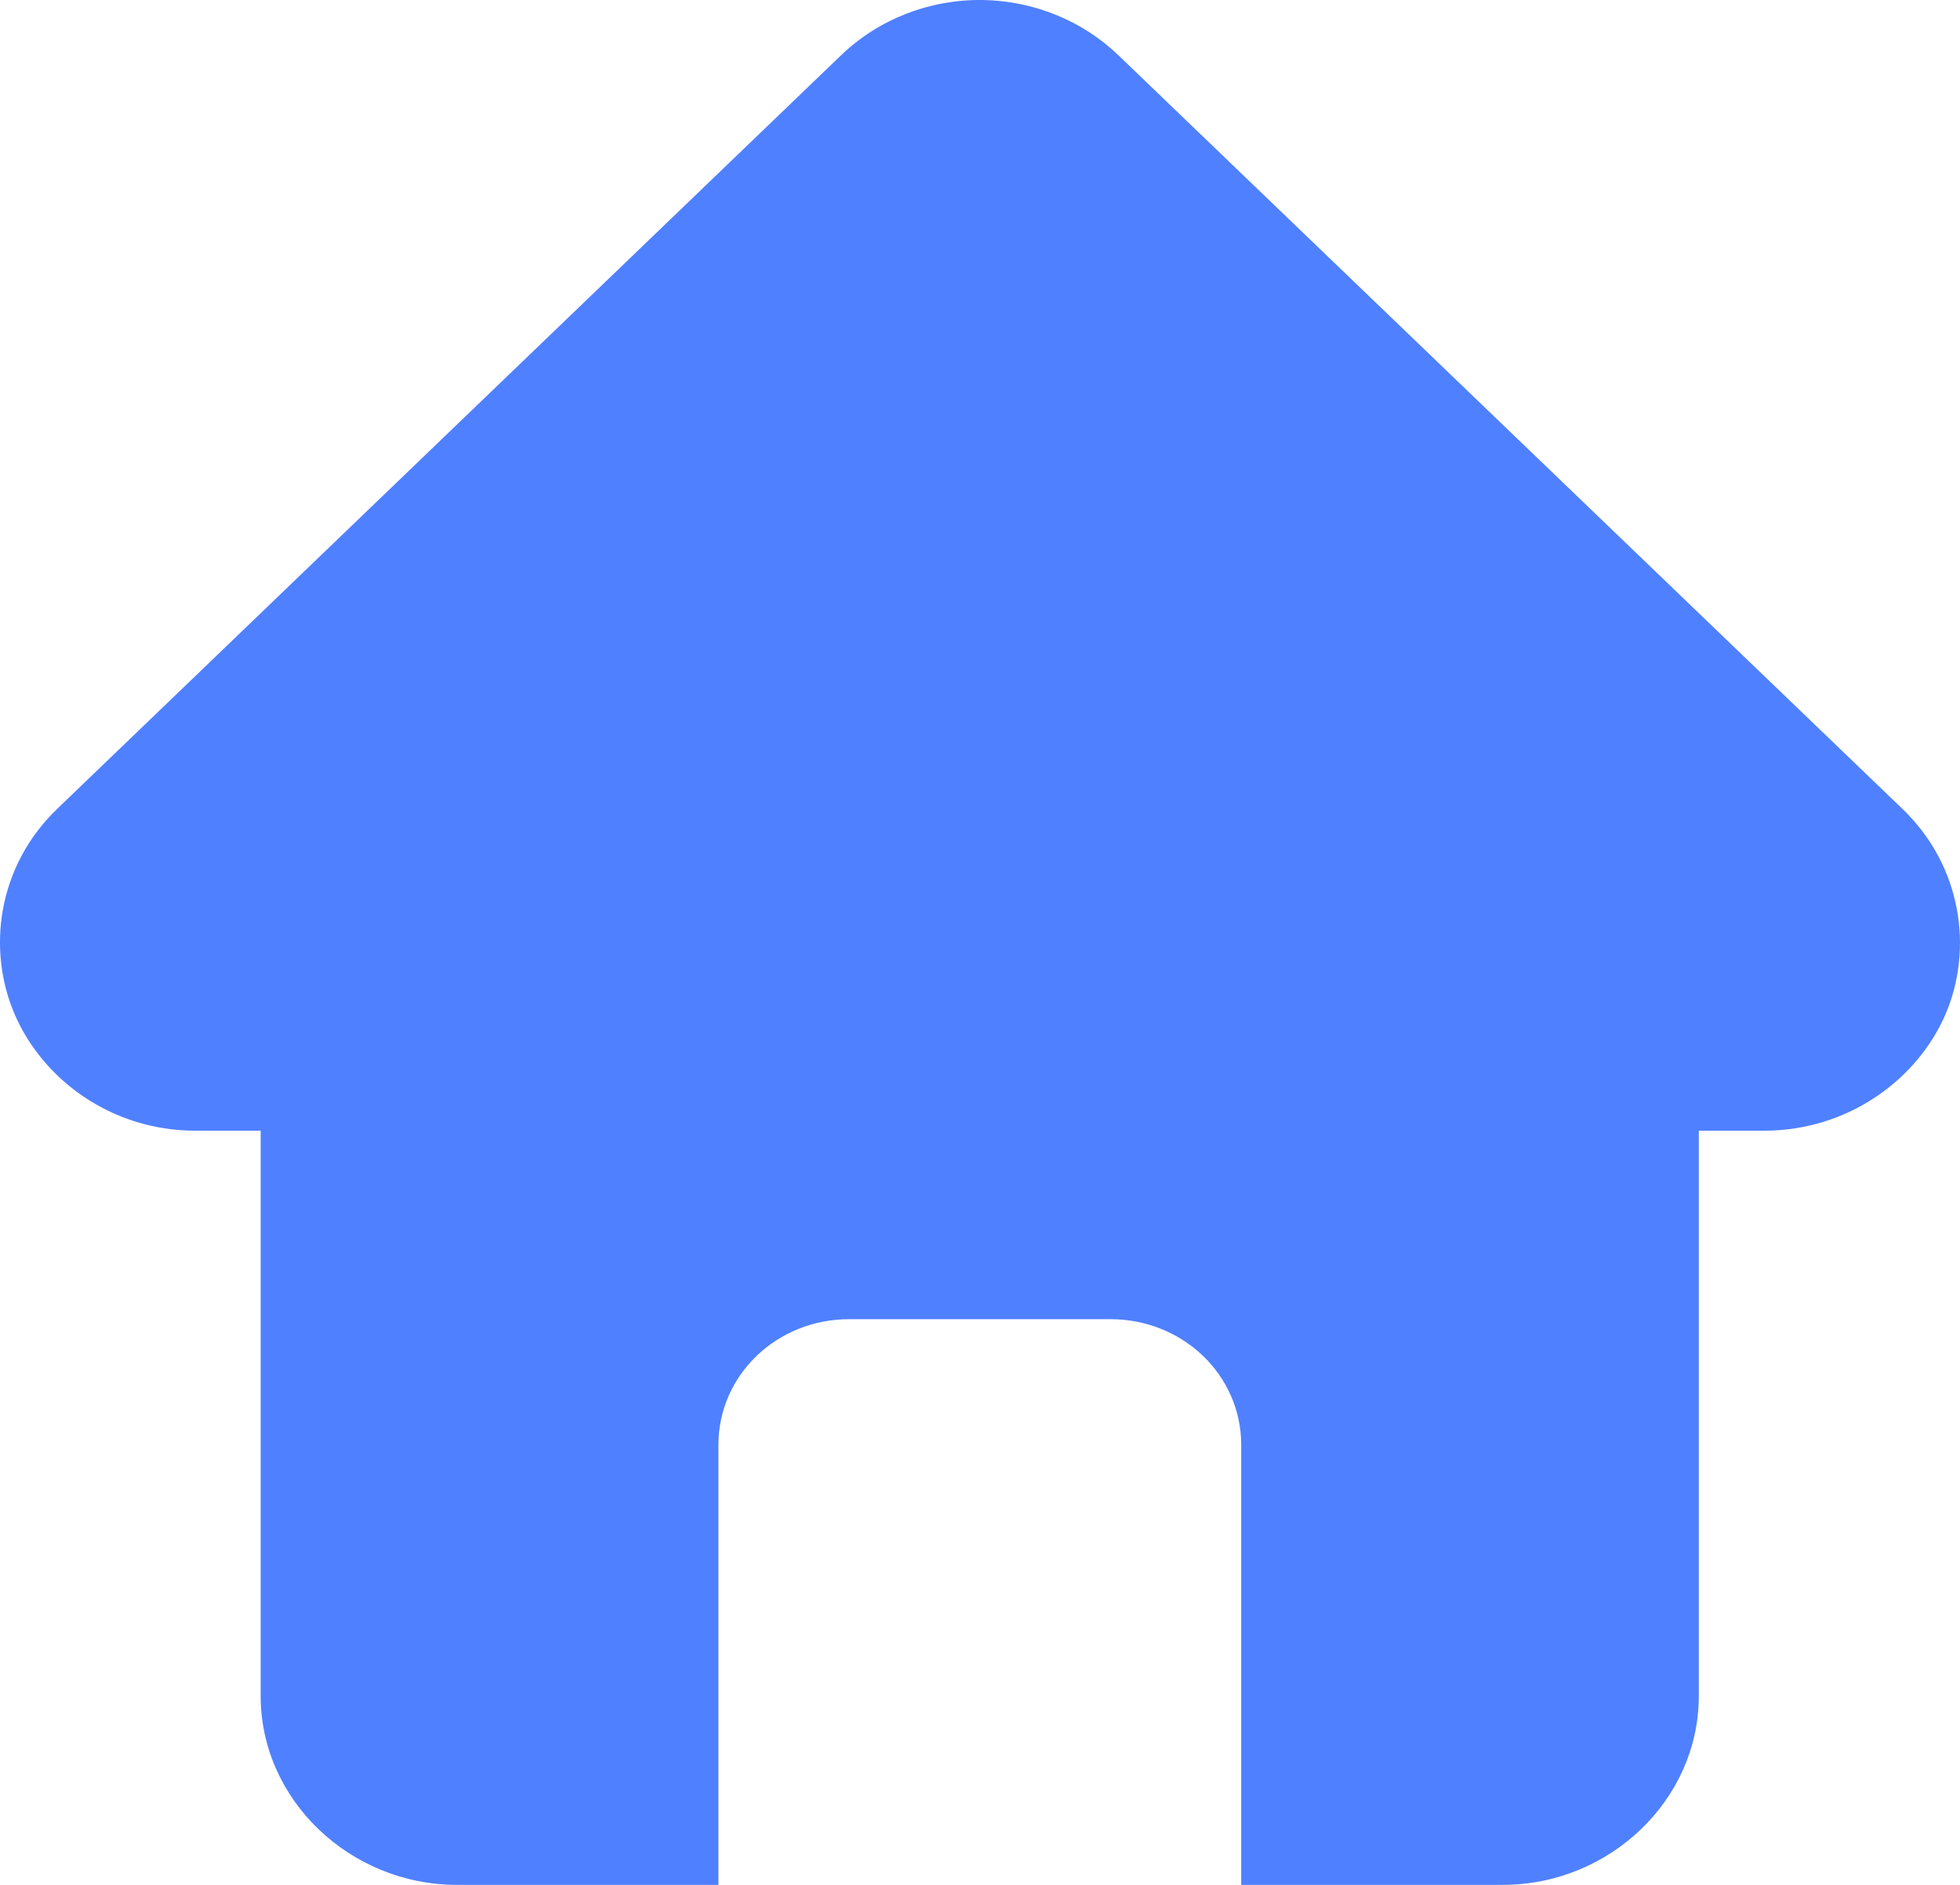
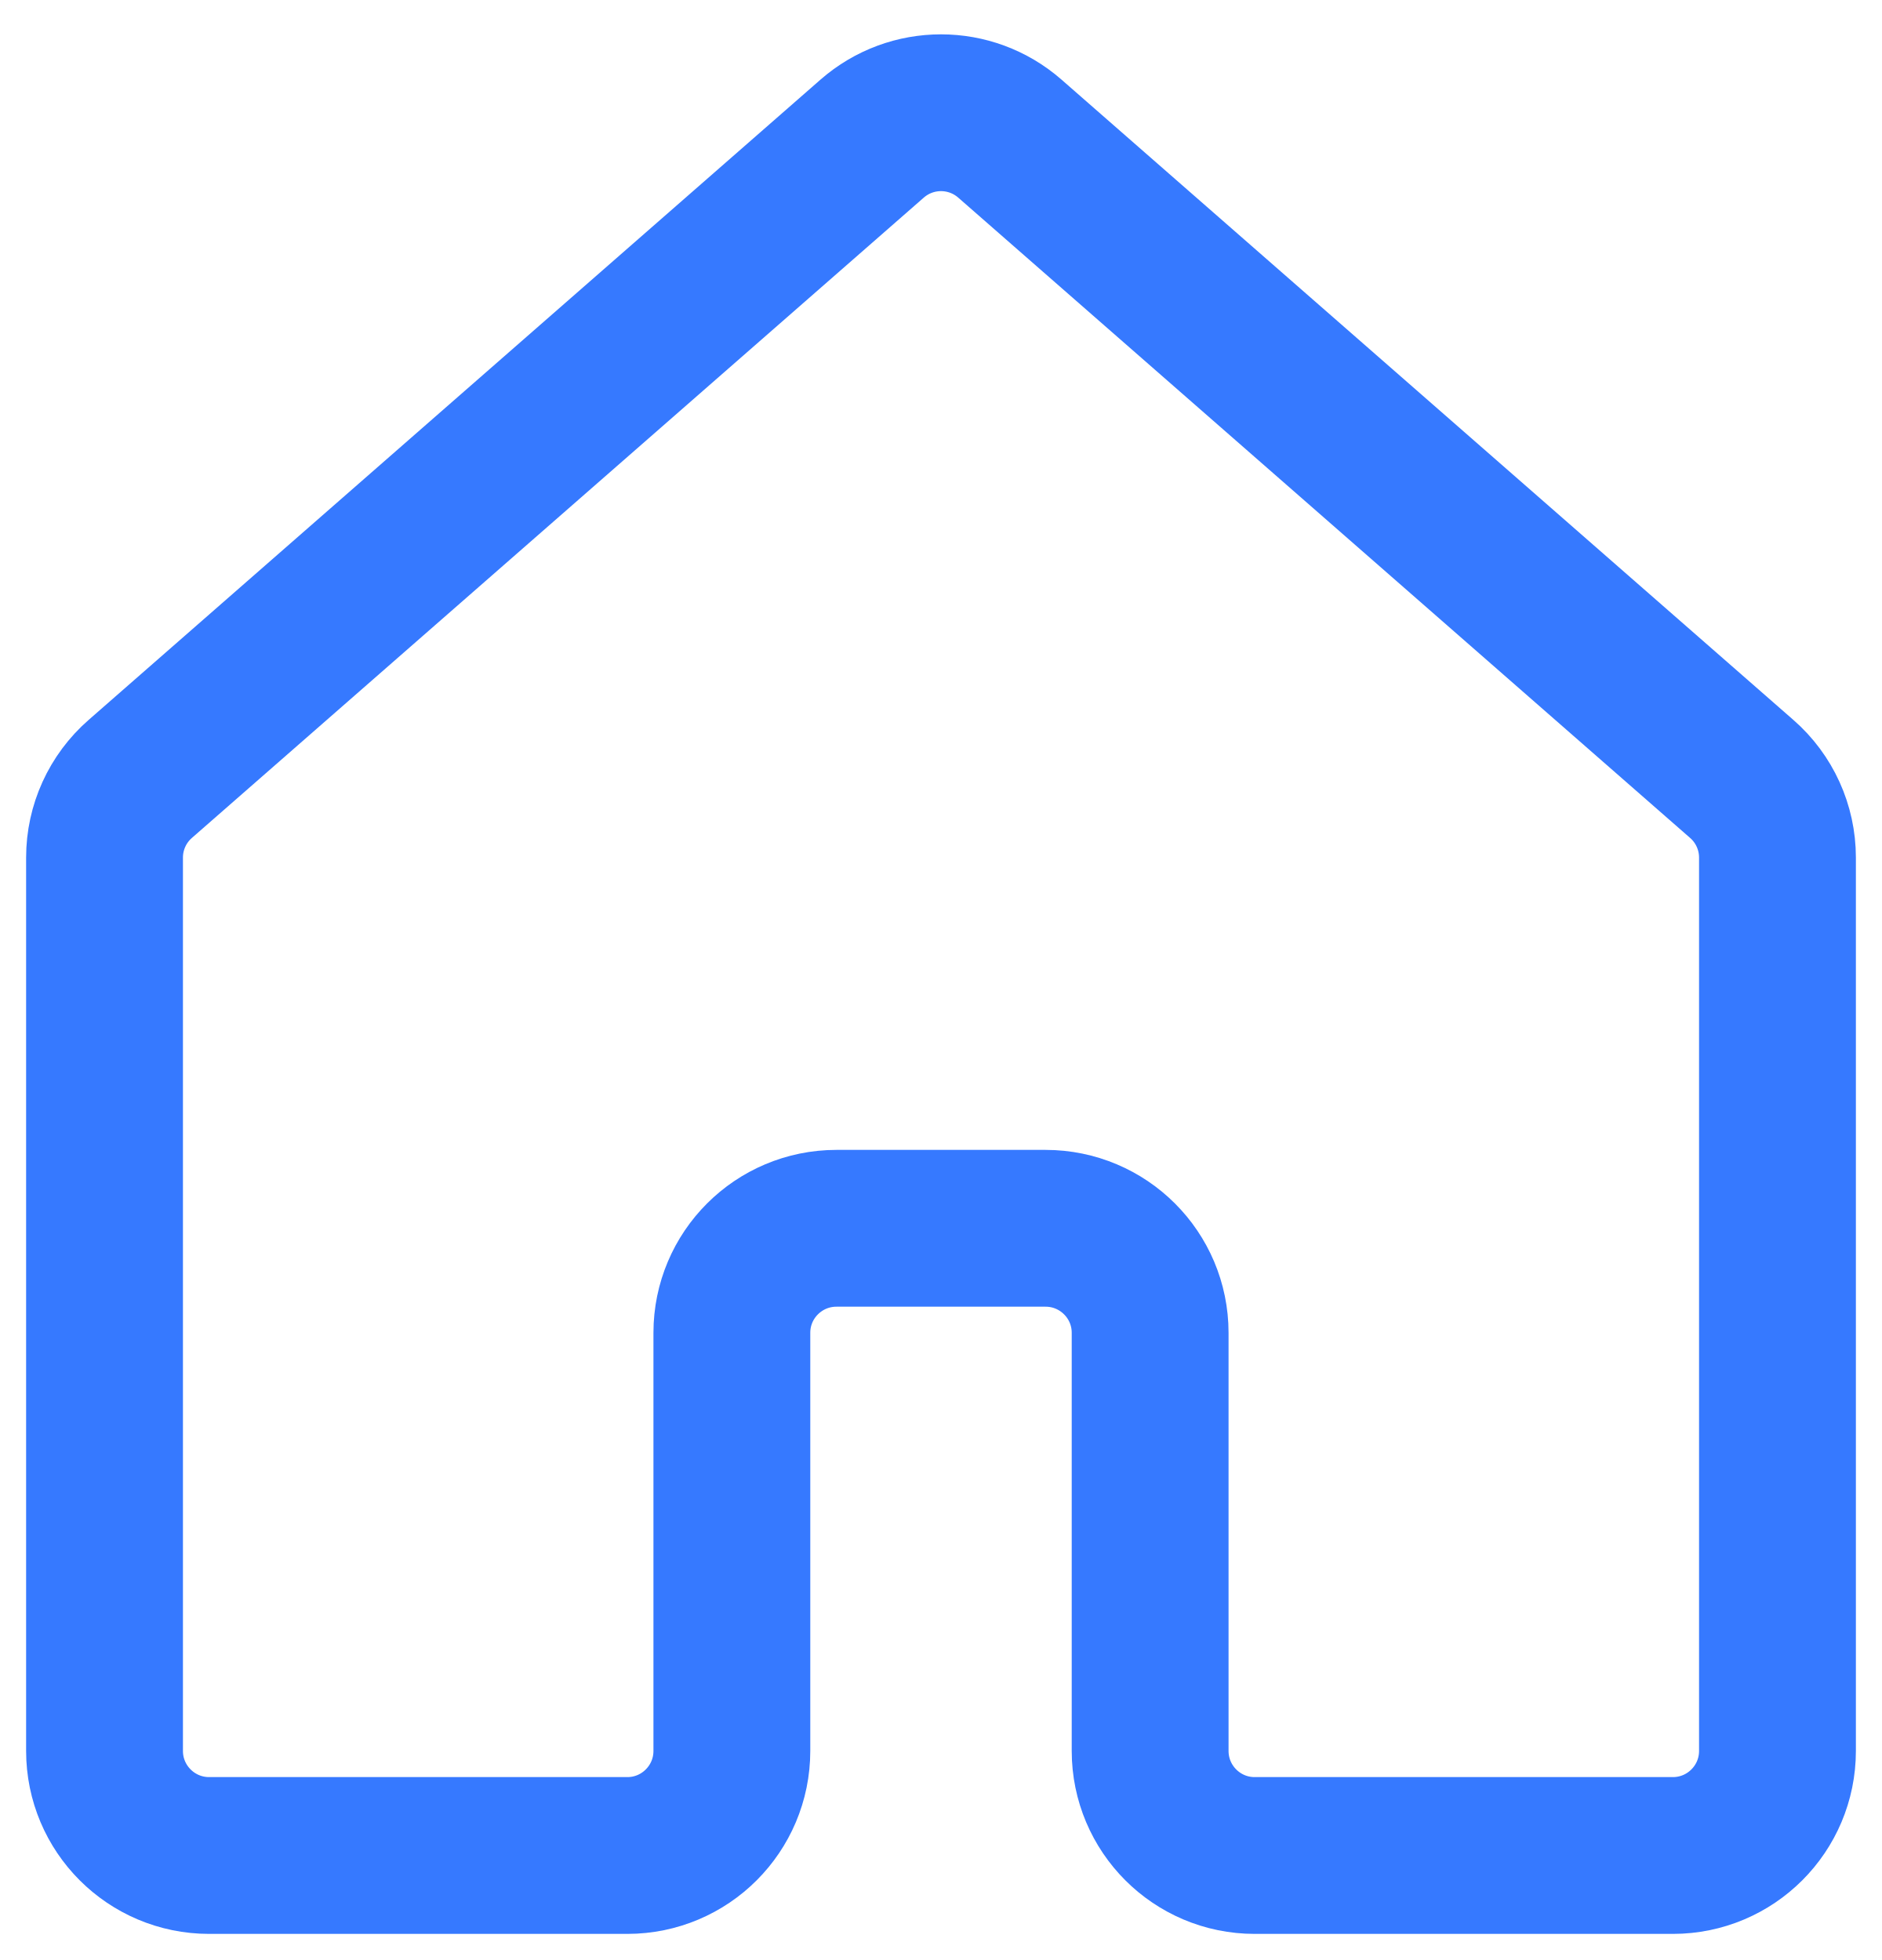
- <svg xmlns="http://www.w3.org/2000/svg" width="26" height="25" viewBox="0 0 26 25" fill="none">
-   <path d="M13.033 0C13.71 0.01 14.358 0.273 14.836 0.733L25.236 10.728C26.029 11.49 26.177 12.594 25.807 13.454C25.436 14.314 24.521 14.997 23.399 14.997H22.535V22.497C22.535 23.868 21.357 25 19.931 25H16.465V19.163C16.465 18.24 15.692 17.497 14.731 17.497H11.264C10.303 17.497 9.53 18.24 9.53 19.163V25H6.064C4.638 25 3.458 23.868 3.458 22.497V14.997H2.594C1.473 14.997 0.566 14.314 0.195 13.454C-0.176 12.594 -0.034 11.49 0.759 10.728L11.157 0.733C11.654 0.255 12.33 -0.009 13.033 0Z" fill="#4F80FF" />
+ <svg xmlns="http://www.w3.org/2000/svg" width="24" height="25" viewBox="0 0 24 25" fill="none">
+   <path d="M22.211 9.935L12.878 1.768C12.375 1.328 11.625 1.328 11.122 1.768L1.789 9.935C1.499 10.188 1.333 10.554 1.333 10.938V22.333C1.333 23.07 1.93 23.667 2.667 23.667H8C8.736 23.667 9.333 23.07 9.333 22.333V17C9.333 16.264 9.93 15.667 10.667 15.667H13.333C14.07 15.667 14.667 16.264 14.667 17V22.333C14.667 23.07 15.264 23.667 16 23.667H21.333C22.07 23.667 22.667 23.07 22.667 22.333V10.938C22.667 10.554 22.501 10.188 22.211 9.935Z" stroke="#3679FF" stroke-width="2" stroke-linecap="round" stroke-linejoin="round" />
</svg>
